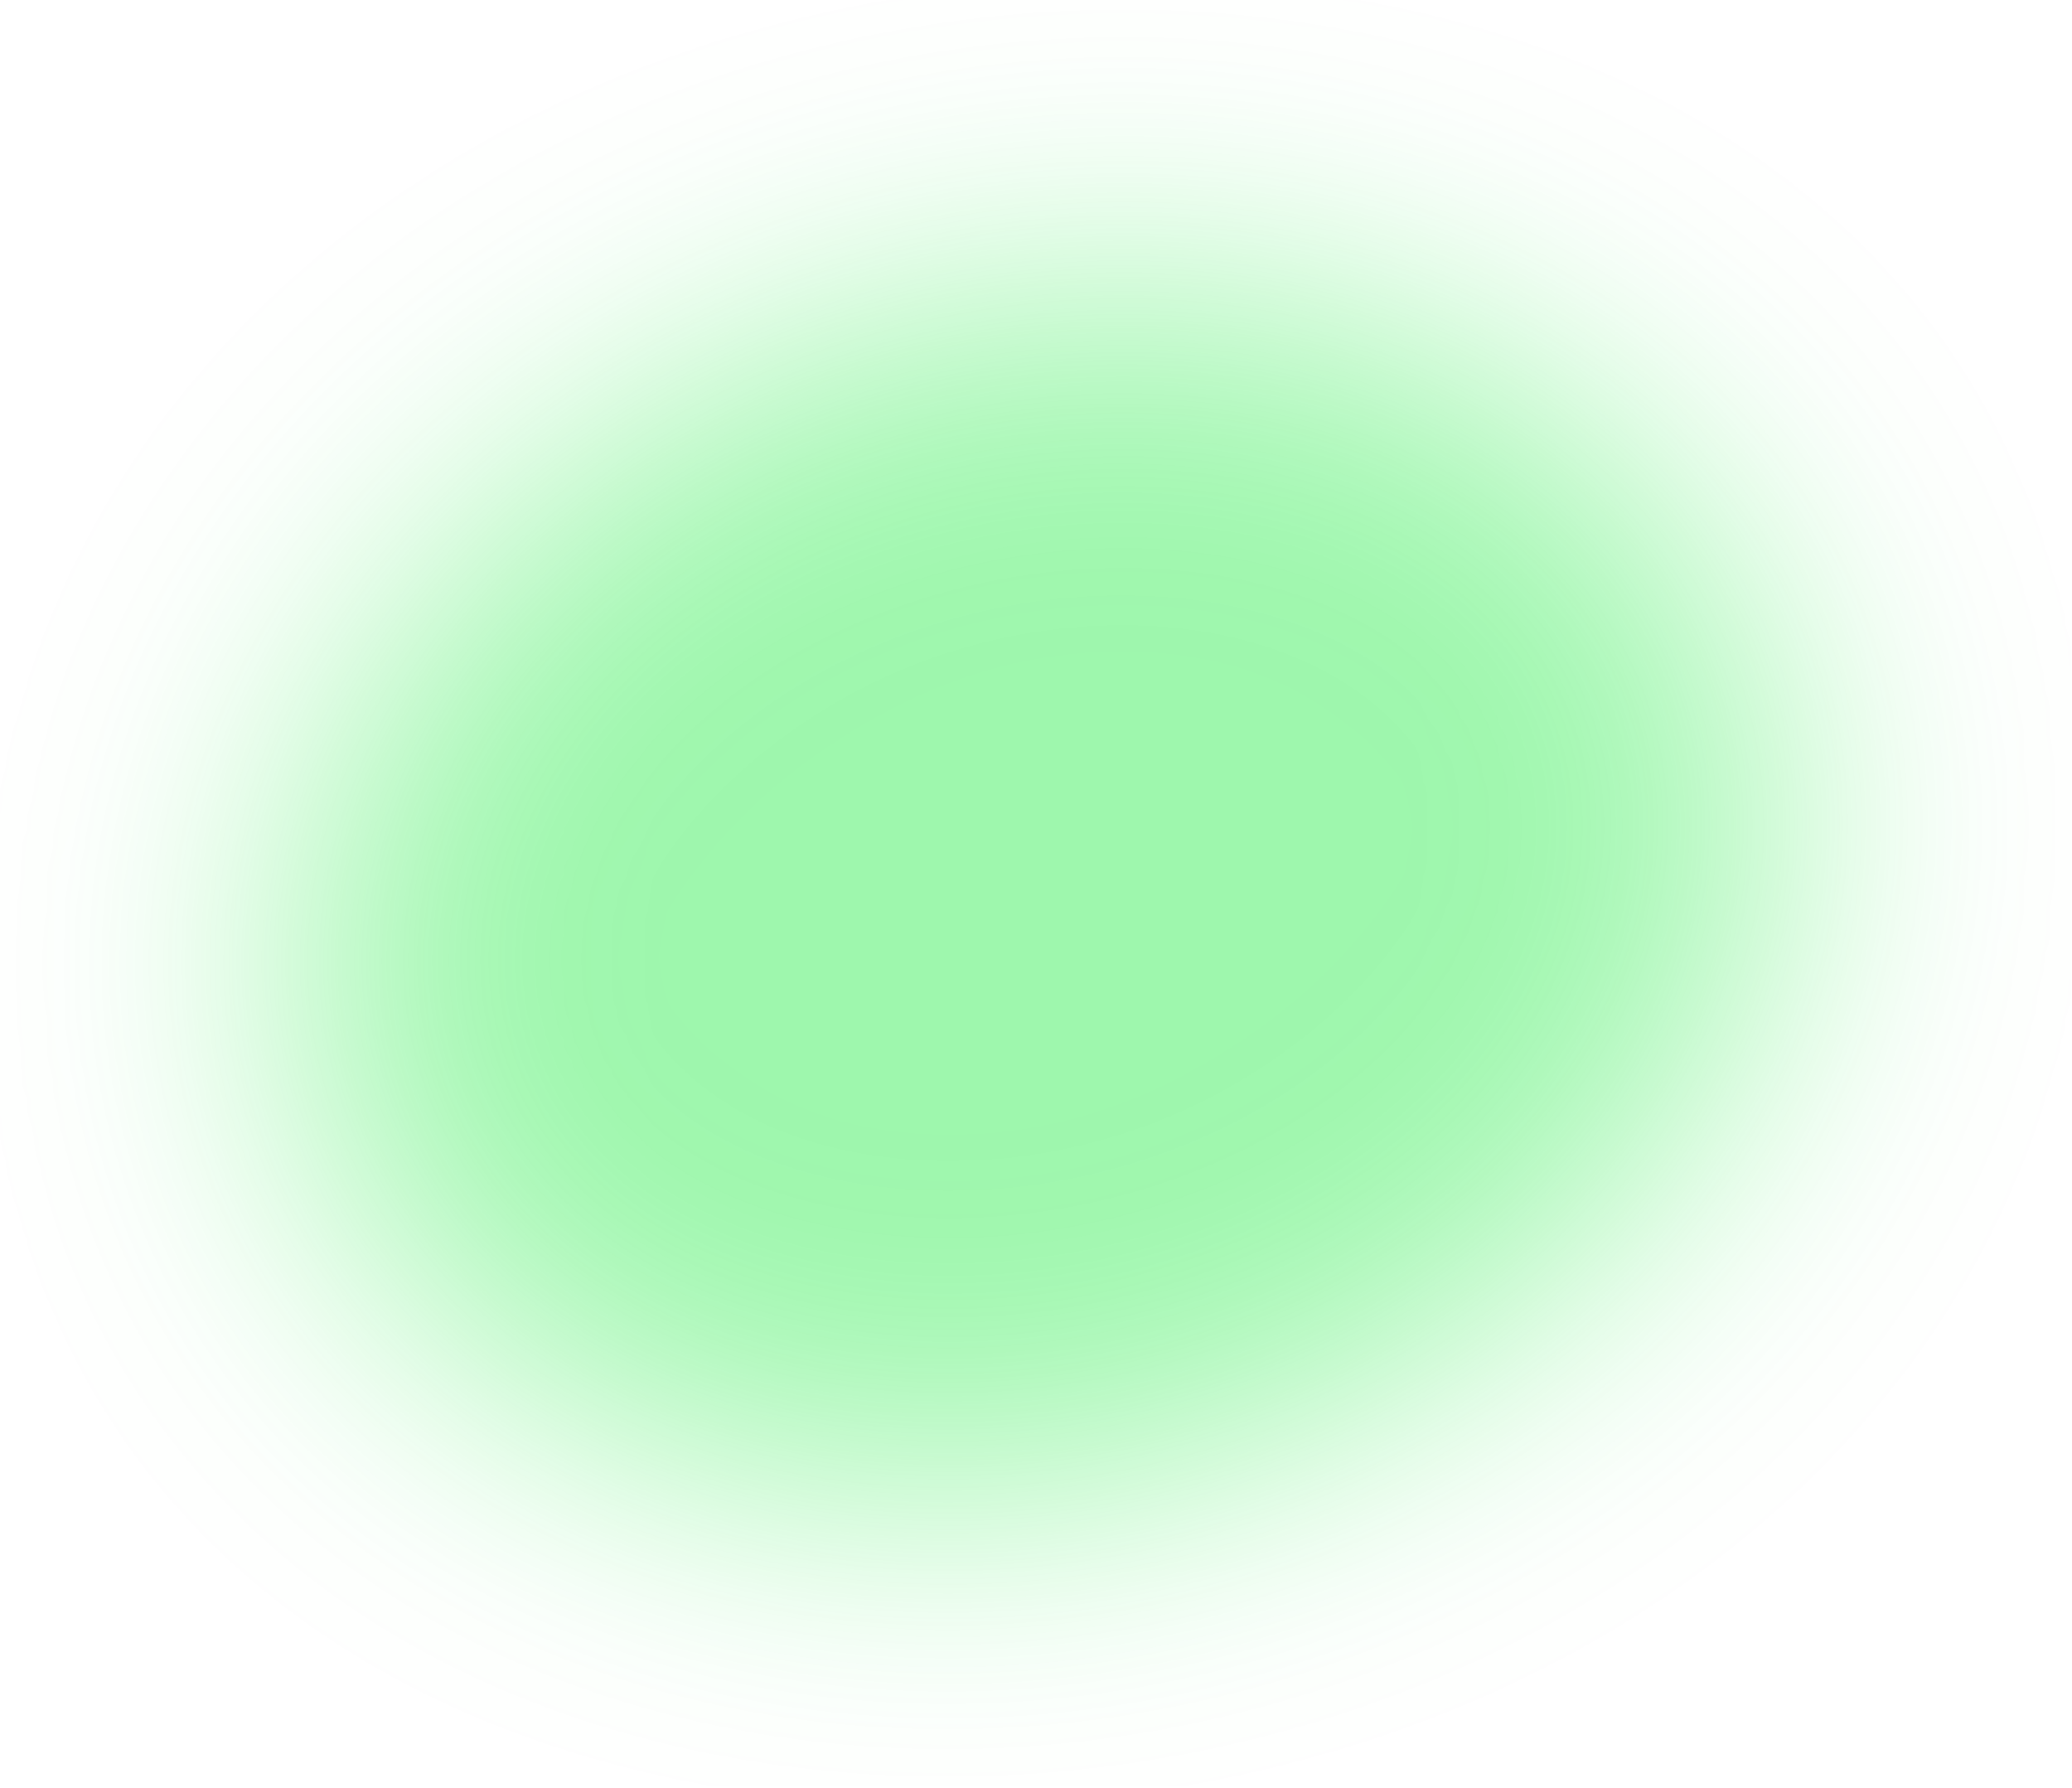
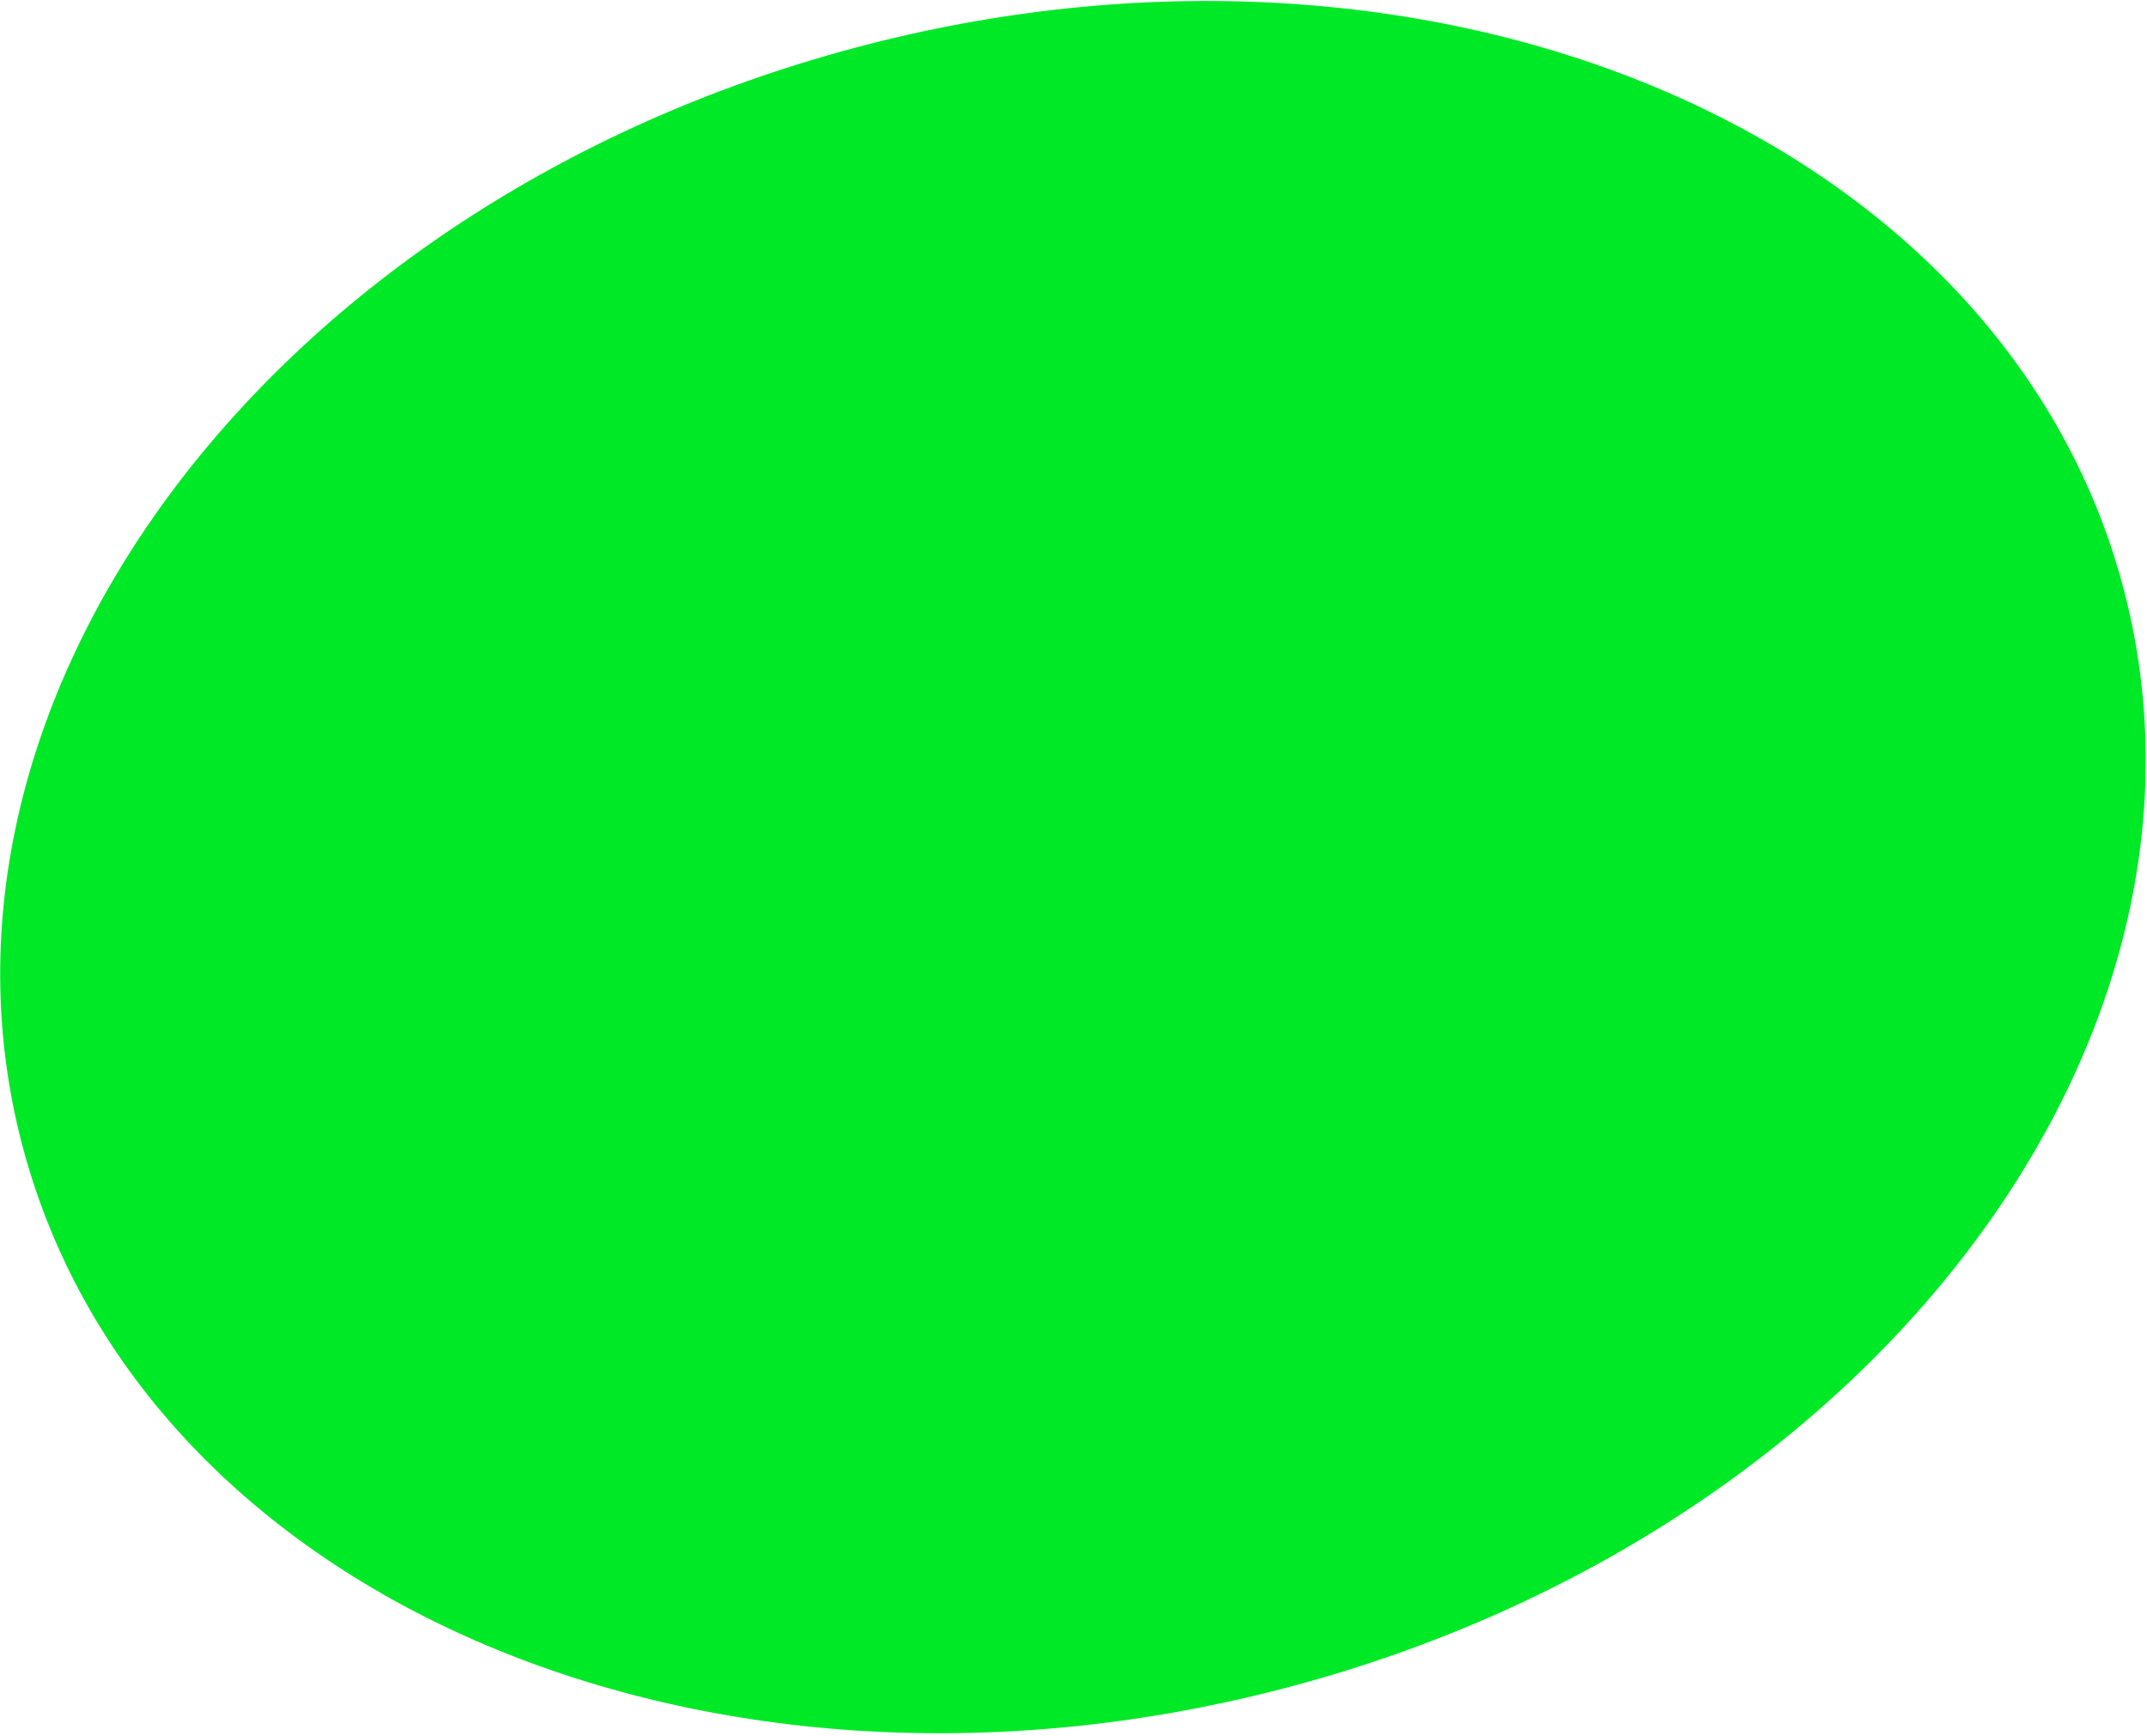
- <svg xmlns="http://www.w3.org/2000/svg" width="669" height="577" viewBox="0 0 669 577" fill="none">
-   <g opacity="0.38" filter="url(#filter0_f_128_1328)">
-     <ellipse cx="334.378" cy="288.321" rx="190" ry="243.5" transform="rotate(-105 334.378 288.321)" fill="#00E927" />
-   </g>
-   <defs>
-     <filter id="filter0_f_128_1328" x="0.041" y="0.223" width="668.675" height="576.196" filterUnits="userSpaceOnUse" color-interpolation-filters="sRGB">
-       <feFlood flood-opacity="0" result="BackgroundImageFix" />
-       <feBlend mode="normal" in="SourceGraphic" in2="BackgroundImageFix" result="shape" />
-       <feGaussianBlur stdDeviation="47" result="effect1_foregroundBlur_128_1328" />
-     </filter>
-   </defs>
+ <svg xmlns="http://www.w3.org/2000/svg" width="481" height="389" viewBox="0 0 481 389" fill="none">
+   <path d="M191.203 10.795C321.102 -24.011 448.422 29.94 475.581 131.299C502.74 232.657 419.453 343.041 289.554 377.847C159.655 412.653 32.334 358.702 5.175 257.343C-21.984 155.985 61.304 45.602 191.203 10.795Z" fill="#00E927" />
</svg>
